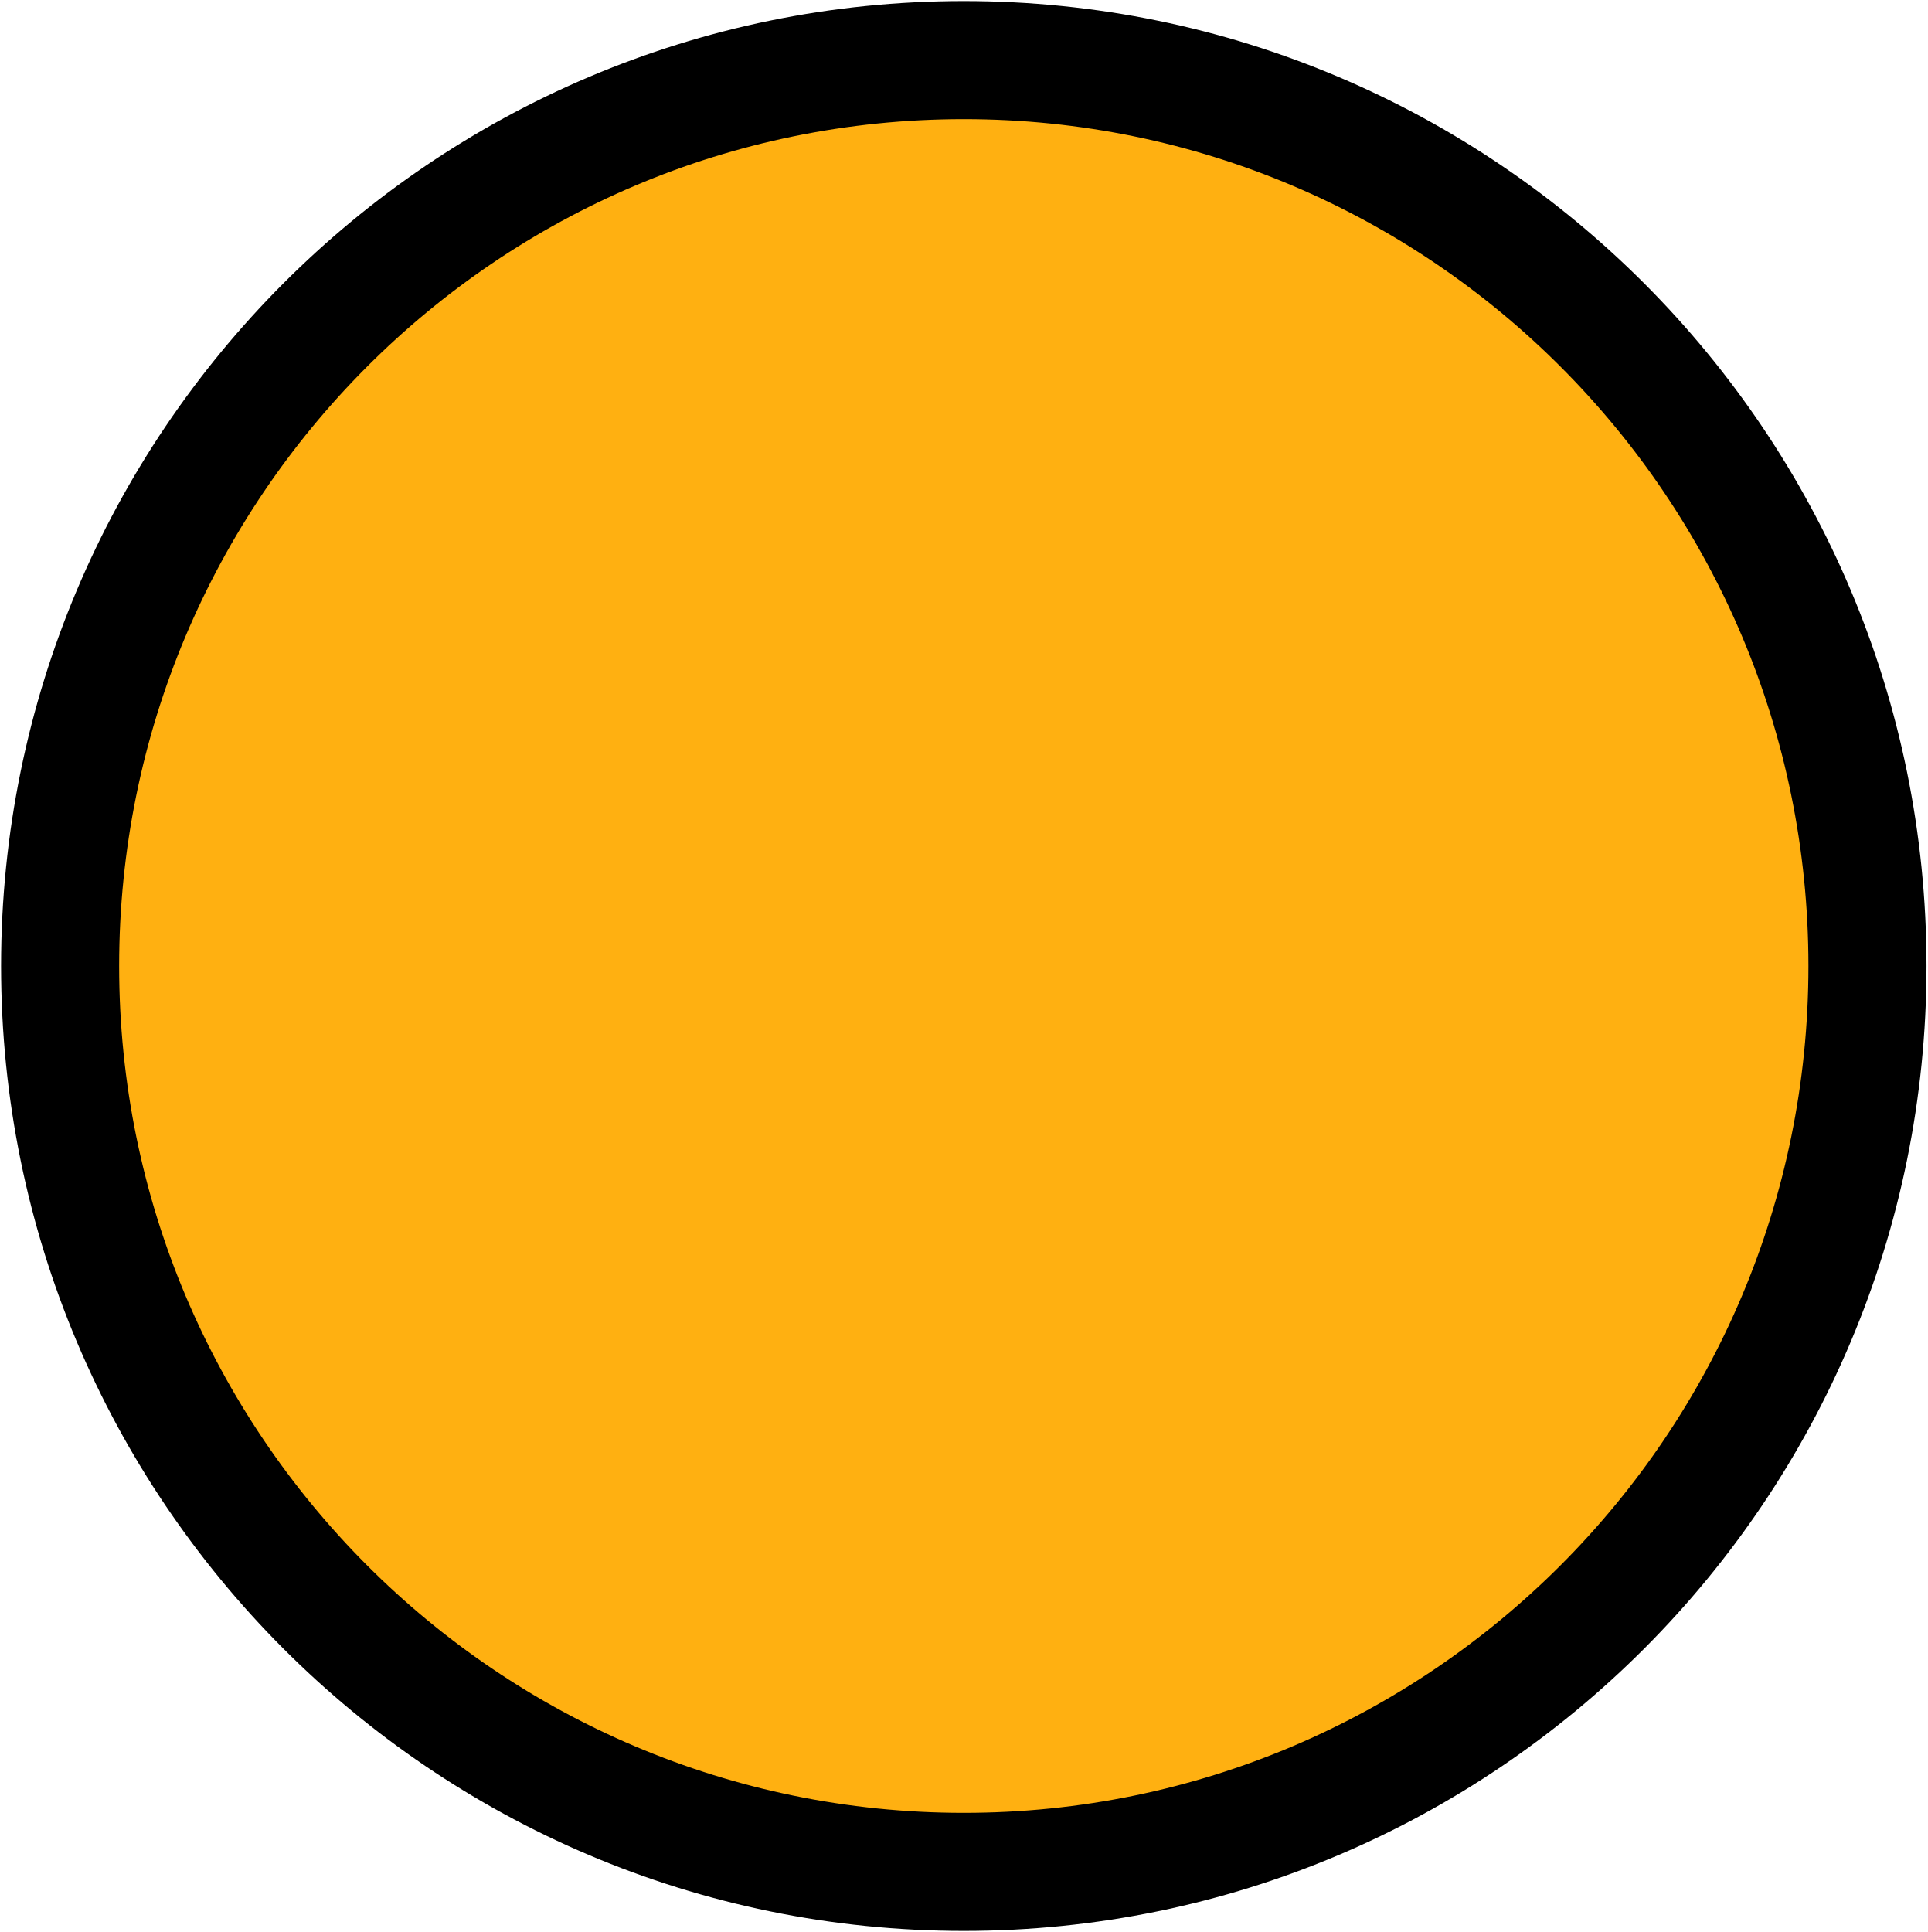
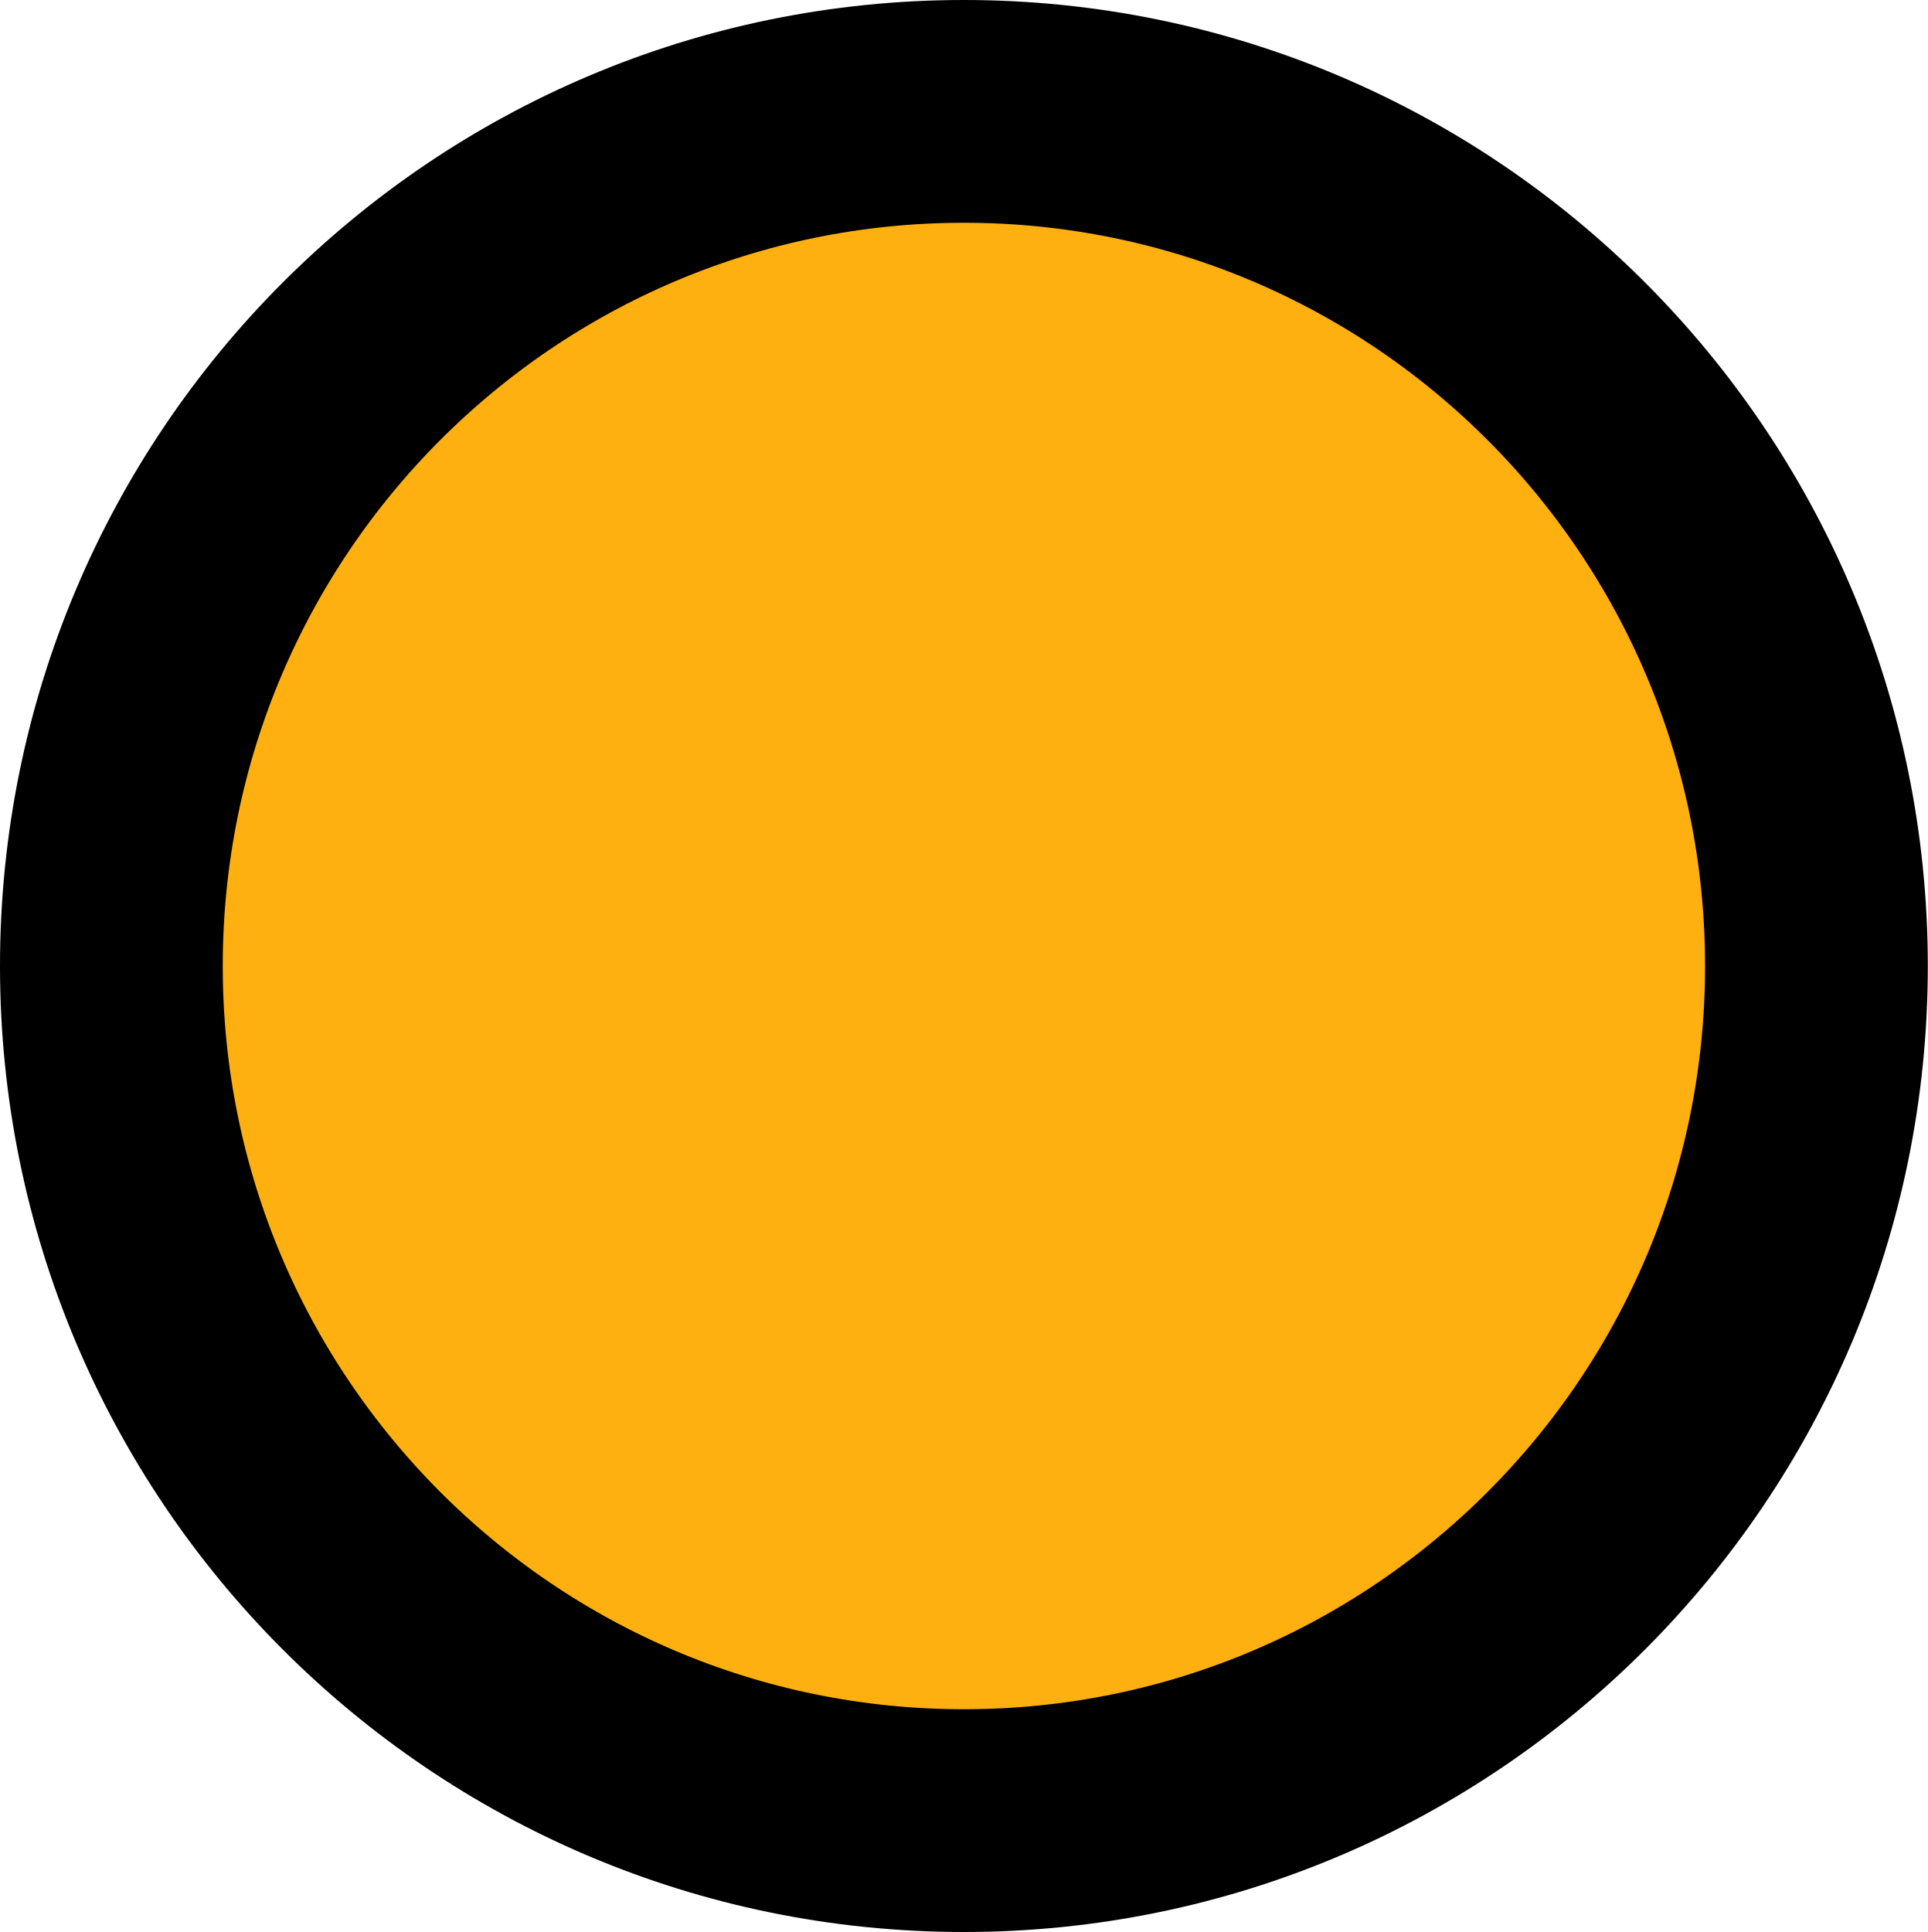
- <svg xmlns="http://www.w3.org/2000/svg" width="449" height="450" xml:space="preserve" overflow="hidden">
+ <svg xmlns="http://www.w3.org/2000/svg" width="476" height="477" xml:space="preserve" overflow="hidden">
  <defs>
    <clipPath id="clip0">
-       <rect x="1538" y="1113" width="449" height="450" />
+       <rect x="1525" y="1100" width="476" height="477" />
    </clipPath>
-     <radialGradient cx="583277" cy="584662" r="825857" fx="0" fy="0" gradientUnits="userSpaceOnUse" spreadMethod="pad" id="fill1" gradientTransform="matrix(0.000360892 0 0 0.000360892 1552 1127)">
+     <radialGradient cx="583277" cy="584662" r="825858" fx="0" fy="0" gradientUnits="userSpaceOnUse" spreadMethod="pad" id="fill1" gradientTransform="matrix(0.000360892 0 0 0.000360892 1552.5 1127.5)">
      <stop offset="0" stop-color="#FFEAD5" />
      <stop offset="0.005" stop-color="#FFE9D4" />
      <stop offset="0.01" stop-color="#FFE9D4" />
      <stop offset="0.015" stop-color="#FFE9D4" />
      <stop offset="0.021" stop-color="#FFE9D4" />
      <stop offset="0.026" stop-color="#FFE9D4" />
      <stop offset="0.031" stop-color="#FFE9D4" />
      <stop offset="0.036" stop-color="#FFE9D4" />
      <stop offset="0.041" stop-color="#FFE9D4" />
      <stop offset="0.046" stop-color="#FFE9D4" />
      <stop offset="0.051" stop-color="#FFE9D4" />
      <stop offset="0.056" stop-color="#FFE9D4" />
      <stop offset="0.062" stop-color="#FFE9D3" />
      <stop offset="0.067" stop-color="#FFE9D3" />
      <stop offset="0.072" stop-color="#FFE9D3" />
      <stop offset="0.077" stop-color="#FFE9D3" />
      <stop offset="0.082" stop-color="#FFE9D3" />
      <stop offset="0.087" stop-color="#FFE9D2" />
      <stop offset="0.092" stop-color="#FFE9D2" />
      <stop offset="0.097" stop-color="#FFE9D2" />
      <stop offset="0.103" stop-color="#FFE9D2" />
      <stop offset="0.108" stop-color="#FFE9D1" />
      <stop offset="0.113" stop-color="#FFE9D1" />
      <stop offset="0.118" stop-color="#FFE8D1" />
      <stop offset="0.123" stop-color="#FFE8D1" />
      <stop offset="0.128" stop-color="#FFE8D0" />
      <stop offset="0.133" stop-color="#FFE8D0" />
      <stop offset="0.138" stop-color="#FFE8D0" />
      <stop offset="0.144" stop-color="#FFE8CF" />
      <stop offset="0.149" stop-color="#FFE8CF" />
      <stop offset="0.154" stop-color="#FFE8CF" />
      <stop offset="0.159" stop-color="#FFE8CE" />
      <stop offset="0.164" stop-color="#FFE8CE" />
      <stop offset="0.169" stop-color="#FFE7CD" />
      <stop offset="0.174" stop-color="#FFE7CD" />
      <stop offset="0.179" stop-color="#FFE7CD" />
      <stop offset="0.185" stop-color="#FFE7CC" />
      <stop offset="0.19" stop-color="#FFE7CC" />
      <stop offset="0.195" stop-color="#FFE7CB" />
      <stop offset="0.2" stop-color="#FFE7CB" />
      <stop offset="0.205" stop-color="#FFE7CA" />
      <stop offset="0.21" stop-color="#FFE6CA" />
      <stop offset="0.215" stop-color="#FFE6C9" />
      <stop offset="0.221" stop-color="#FFE6C9" />
      <stop offset="0.226" stop-color="#FFE6C8" />
      <stop offset="0.231" stop-color="#FFE6C8" />
      <stop offset="0.236" stop-color="#FFE6C7" />
      <stop offset="0.241" stop-color="#FFE5C7" />
      <stop offset="0.246" stop-color="#FFE5C6" />
      <stop offset="0.251" stop-color="#FFE5C6" />
      <stop offset="0.256" stop-color="#FFE5C5" />
      <stop offset="0.262" stop-color="#FFE5C5" />
      <stop offset="0.267" stop-color="#FFE5C4" />
      <stop offset="0.272" stop-color="#FFE4C3" />
      <stop offset="0.277" stop-color="#FFE4C3" />
      <stop offset="0.282" stop-color="#FFE4C2" />
      <stop offset="0.287" stop-color="#FFE4C2" />
      <stop offset="0.292" stop-color="#FFE4C1" />
      <stop offset="0.297" stop-color="#FFE4C0" />
      <stop offset="0.303" stop-color="#FFE3C0" />
      <stop offset="0.308" stop-color="#FFE3BF" />
      <stop offset="0.313" stop-color="#FFE3BE" />
      <stop offset="0.318" stop-color="#FFE3BE" />
      <stop offset="0.323" stop-color="#FFE3BD" />
      <stop offset="0.328" stop-color="#FFE2BC" />
      <stop offset="0.333" stop-color="#FFE2BC" />
      <stop offset="0.338" stop-color="#FFE2BB" />
      <stop offset="0.344" stop-color="#FFE2BA" />
      <stop offset="0.349" stop-color="#FFE1B9" />
      <stop offset="0.354" stop-color="#FFE1B9" />
      <stop offset="0.359" stop-color="#FFE1B8" />
      <stop offset="0.364" stop-color="#FFE1B7" />
      <stop offset="0.369" stop-color="#FFE1B6" />
      <stop offset="0.374" stop-color="#FFE0B5" />
      <stop offset="0.379" stop-color="#FFE0B5" />
      <stop offset="0.385" stop-color="#FFE0B4" />
      <stop offset="0.39" stop-color="#FFE0B3" />
      <stop offset="0.395" stop-color="#FFDFB2" />
      <stop offset="0.4" stop-color="#FFDFB1" />
      <stop offset="0.405" stop-color="#FFDFB0" />
      <stop offset="0.41" stop-color="#FFDFB0" />
      <stop offset="0.415" stop-color="#FFDEAF" />
      <stop offset="0.421" stop-color="#FFDEAE" />
      <stop offset="0.426" stop-color="#FFDEAD" />
      <stop offset="0.431" stop-color="#FFDEAC" />
      <stop offset="0.436" stop-color="#FFDDAB" />
      <stop offset="0.441" stop-color="#FFDDAA" />
      <stop offset="0.446" stop-color="#FFDDA9" />
      <stop offset="0.451" stop-color="#FFDCA8" />
      <stop offset="0.456" stop-color="#FFDCA7" />
      <stop offset="0.462" stop-color="#FFDCA7" />
      <stop offset="0.467" stop-color="#FFDCA6" />
      <stop offset="0.472" stop-color="#FFDBA5" />
      <stop offset="0.477" stop-color="#FFDBA4" />
      <stop offset="0.482" stop-color="#FFDBA3" />
      <stop offset="0.487" stop-color="#FFDAA2" />
      <stop offset="0.492" stop-color="#FFDAA1" />
      <stop offset="0.497" stop-color="#FFDAA0" />
      <stop offset="0.503" stop-color="#FFDA9F" />
      <stop offset="0.508" stop-color="#FFD99E" />
      <stop offset="0.513" stop-color="#FFD99C" />
      <stop offset="0.518" stop-color="#FFD99B" />
      <stop offset="0.523" stop-color="#FFD89A" />
      <stop offset="0.528" stop-color="#FFD899" />
      <stop offset="0.533" stop-color="#FFD898" />
      <stop offset="0.538" stop-color="#FFD797" />
      <stop offset="0.544" stop-color="#FFD796" />
      <stop offset="0.549" stop-color="#FFD795" />
      <stop offset="0.554" stop-color="#FFD694" />
      <stop offset="0.559" stop-color="#FFD693" />
      <stop offset="0.564" stop-color="#FFD692" />
      <stop offset="0.569" stop-color="#FFD590" />
      <stop offset="0.574" stop-color="#FFD58F" />
      <stop offset="0.579" stop-color="#FFD58E" />
      <stop offset="0.585" stop-color="#FFD48D" />
      <stop offset="0.59" stop-color="#FFD48C" />
      <stop offset="0.595" stop-color="#FFD48A" />
      <stop offset="0.6" stop-color="#FFD389" />
      <stop offset="0.605" stop-color="#FFD388" />
      <stop offset="0.61" stop-color="#FFD387" />
      <stop offset="0.615" stop-color="#FFD286" />
      <stop offset="0.621" stop-color="#FFD284" />
      <stop offset="0.626" stop-color="#FFD183" />
      <stop offset="0.631" stop-color="#FFD182" />
      <stop offset="0.636" stop-color="#FFD181" />
      <stop offset="0.641" stop-color="#FFD07F" />
      <stop offset="0.646" stop-color="#FFD07E" />
      <stop offset="0.651" stop-color="#FFD07D" />
      <stop offset="0.656" stop-color="#FFCF7B" />
      <stop offset="0.662" stop-color="#FFCF7A" />
      <stop offset="0.667" stop-color="#FFCE79" />
      <stop offset="0.672" stop-color="#FFCE78" />
      <stop offset="0.677" stop-color="#FFCE76" />
      <stop offset="0.682" stop-color="#FFCD75" />
      <stop offset="0.687" stop-color="#FFCD74" />
      <stop offset="0.692" stop-color="#FFCC72" />
      <stop offset="0.697" stop-color="#FFCC71" />
      <stop offset="0.703" stop-color="#FFCC6F" />
      <stop offset="0.708" stop-color="#FFCB6E" />
      <stop offset="0.713" stop-color="#FFCB6D" />
      <stop offset="0.718" stop-color="#FFCA6B" />
      <stop offset="0.723" stop-color="#FFCA6A" />
      <stop offset="0.728" stop-color="#FFC968" />
      <stop offset="0.733" stop-color="#FFC967" />
      <stop offset="0.738" stop-color="#FFC965" />
      <stop offset="0.744" stop-color="#FFC864" />
      <stop offset="0.749" stop-color="#FFC863" />
      <stop offset="0.754" stop-color="#FFC761" />
      <stop offset="0.759" stop-color="#FFC760" />
      <stop offset="0.764" stop-color="#FFC65E" />
      <stop offset="0.769" stop-color="#FFC65D" />
      <stop offset="0.774" stop-color="#FFC65B" />
      <stop offset="0.779" stop-color="#FFC55A" />
      <stop offset="0.785" stop-color="#FFC558" />
      <stop offset="0.79" stop-color="#FFC457" />
      <stop offset="0.795" stop-color="#FFC455" />
      <stop offset="0.8" stop-color="#FFC354" />
      <stop offset="0.805" stop-color="#FFC352" />
      <stop offset="0.81" stop-color="#FFC250" />
      <stop offset="0.815" stop-color="#FFC24F" />
      <stop offset="0.821" stop-color="#FFC14D" />
      <stop offset="0.826" stop-color="#FFC14C" />
      <stop offset="0.831" stop-color="#FFC14A" />
      <stop offset="0.836" stop-color="#FFC048" />
      <stop offset="0.841" stop-color="#FFC047" />
      <stop offset="0.846" stop-color="#FFBF45" />
      <stop offset="0.851" stop-color="#FFBF44" />
      <stop offset="0.856" stop-color="#FFBE42" />
      <stop offset="0.862" stop-color="#FFBE40" />
      <stop offset="0.867" stop-color="#FFBD3F" />
      <stop offset="0.872" stop-color="#FFBD3D" />
      <stop offset="0.877" stop-color="#FFBC3B" />
      <stop offset="0.882" stop-color="#FFBC3A" />
      <stop offset="0.887" stop-color="#FFBB38" />
      <stop offset="0.892" stop-color="#FFBB36" />
      <stop offset="0.897" stop-color="#FFBA34" />
      <stop offset="0.903" stop-color="#FFBA33" />
      <stop offset="0.908" stop-color="#FFB931" />
      <stop offset="0.913" stop-color="#FFB92F" />
      <stop offset="0.918" stop-color="#FFB82E" />
      <stop offset="0.923" stop-color="#FFB82C" />
      <stop offset="0.928" stop-color="#FFB72A" />
      <stop offset="0.933" stop-color="#FFB728" />
      <stop offset="0.938" stop-color="#FFB627" />
      <stop offset="0.944" stop-color="#FFB525" />
      <stop offset="0.949" stop-color="#FFB523" />
      <stop offset="0.954" stop-color="#FFB421" />
      <stop offset="0.959" stop-color="#FFB41F" />
      <stop offset="0.964" stop-color="#FFB31D" />
      <stop offset="0.969" stop-color="#FFB31C" />
      <stop offset="0.974" stop-color="#FFB21A" />
      <stop offset="0.979" stop-color="#FFB218" />
      <stop offset="0.985" stop-color="#FFB116" />
      <stop offset="0.99" stop-color="#FFB114" />
      <stop offset="0.995" stop-color="#FFB012" />
      <stop offset="1" stop-color="#FFB011" />
    </radialGradient>
  </defs>
-   <g clip-path="url(#clip0)" transform="translate(-1538 -1113)">
-     <path d="M1552 1338C1552 1221.47 1646.24 1127 1762.5 1127 1878.76 1127 1973 1221.47 1973 1338 1973 1454.53 1878.76 1549 1762.5 1549 1646.24 1549 1552 1454.53 1552 1338Z" stroke="#000000" stroke-width="27.5" stroke-miterlimit="8" fill="url(#fill1)" fill-rule="evenodd" />
+   <g clip-path="url(#clip0)" transform="translate(-1525 -1100)">
+     <path d="M1552.5 1338.5C1552.5 1221.97 1646.74 1127.5 1763 1127.5 1879.26 1127.5 1973.5 1221.97 1973.5 1338.5 1973.5 1455.03 1879.26 1549.5 1763 1549.5 1646.74 1549.5 1552.5 1455.03 1552.5 1338.5Z" stroke="#000000" stroke-width="55" stroke-miterlimit="8" fill="url(#fill1)" fill-rule="evenodd" />
  </g>
</svg>
